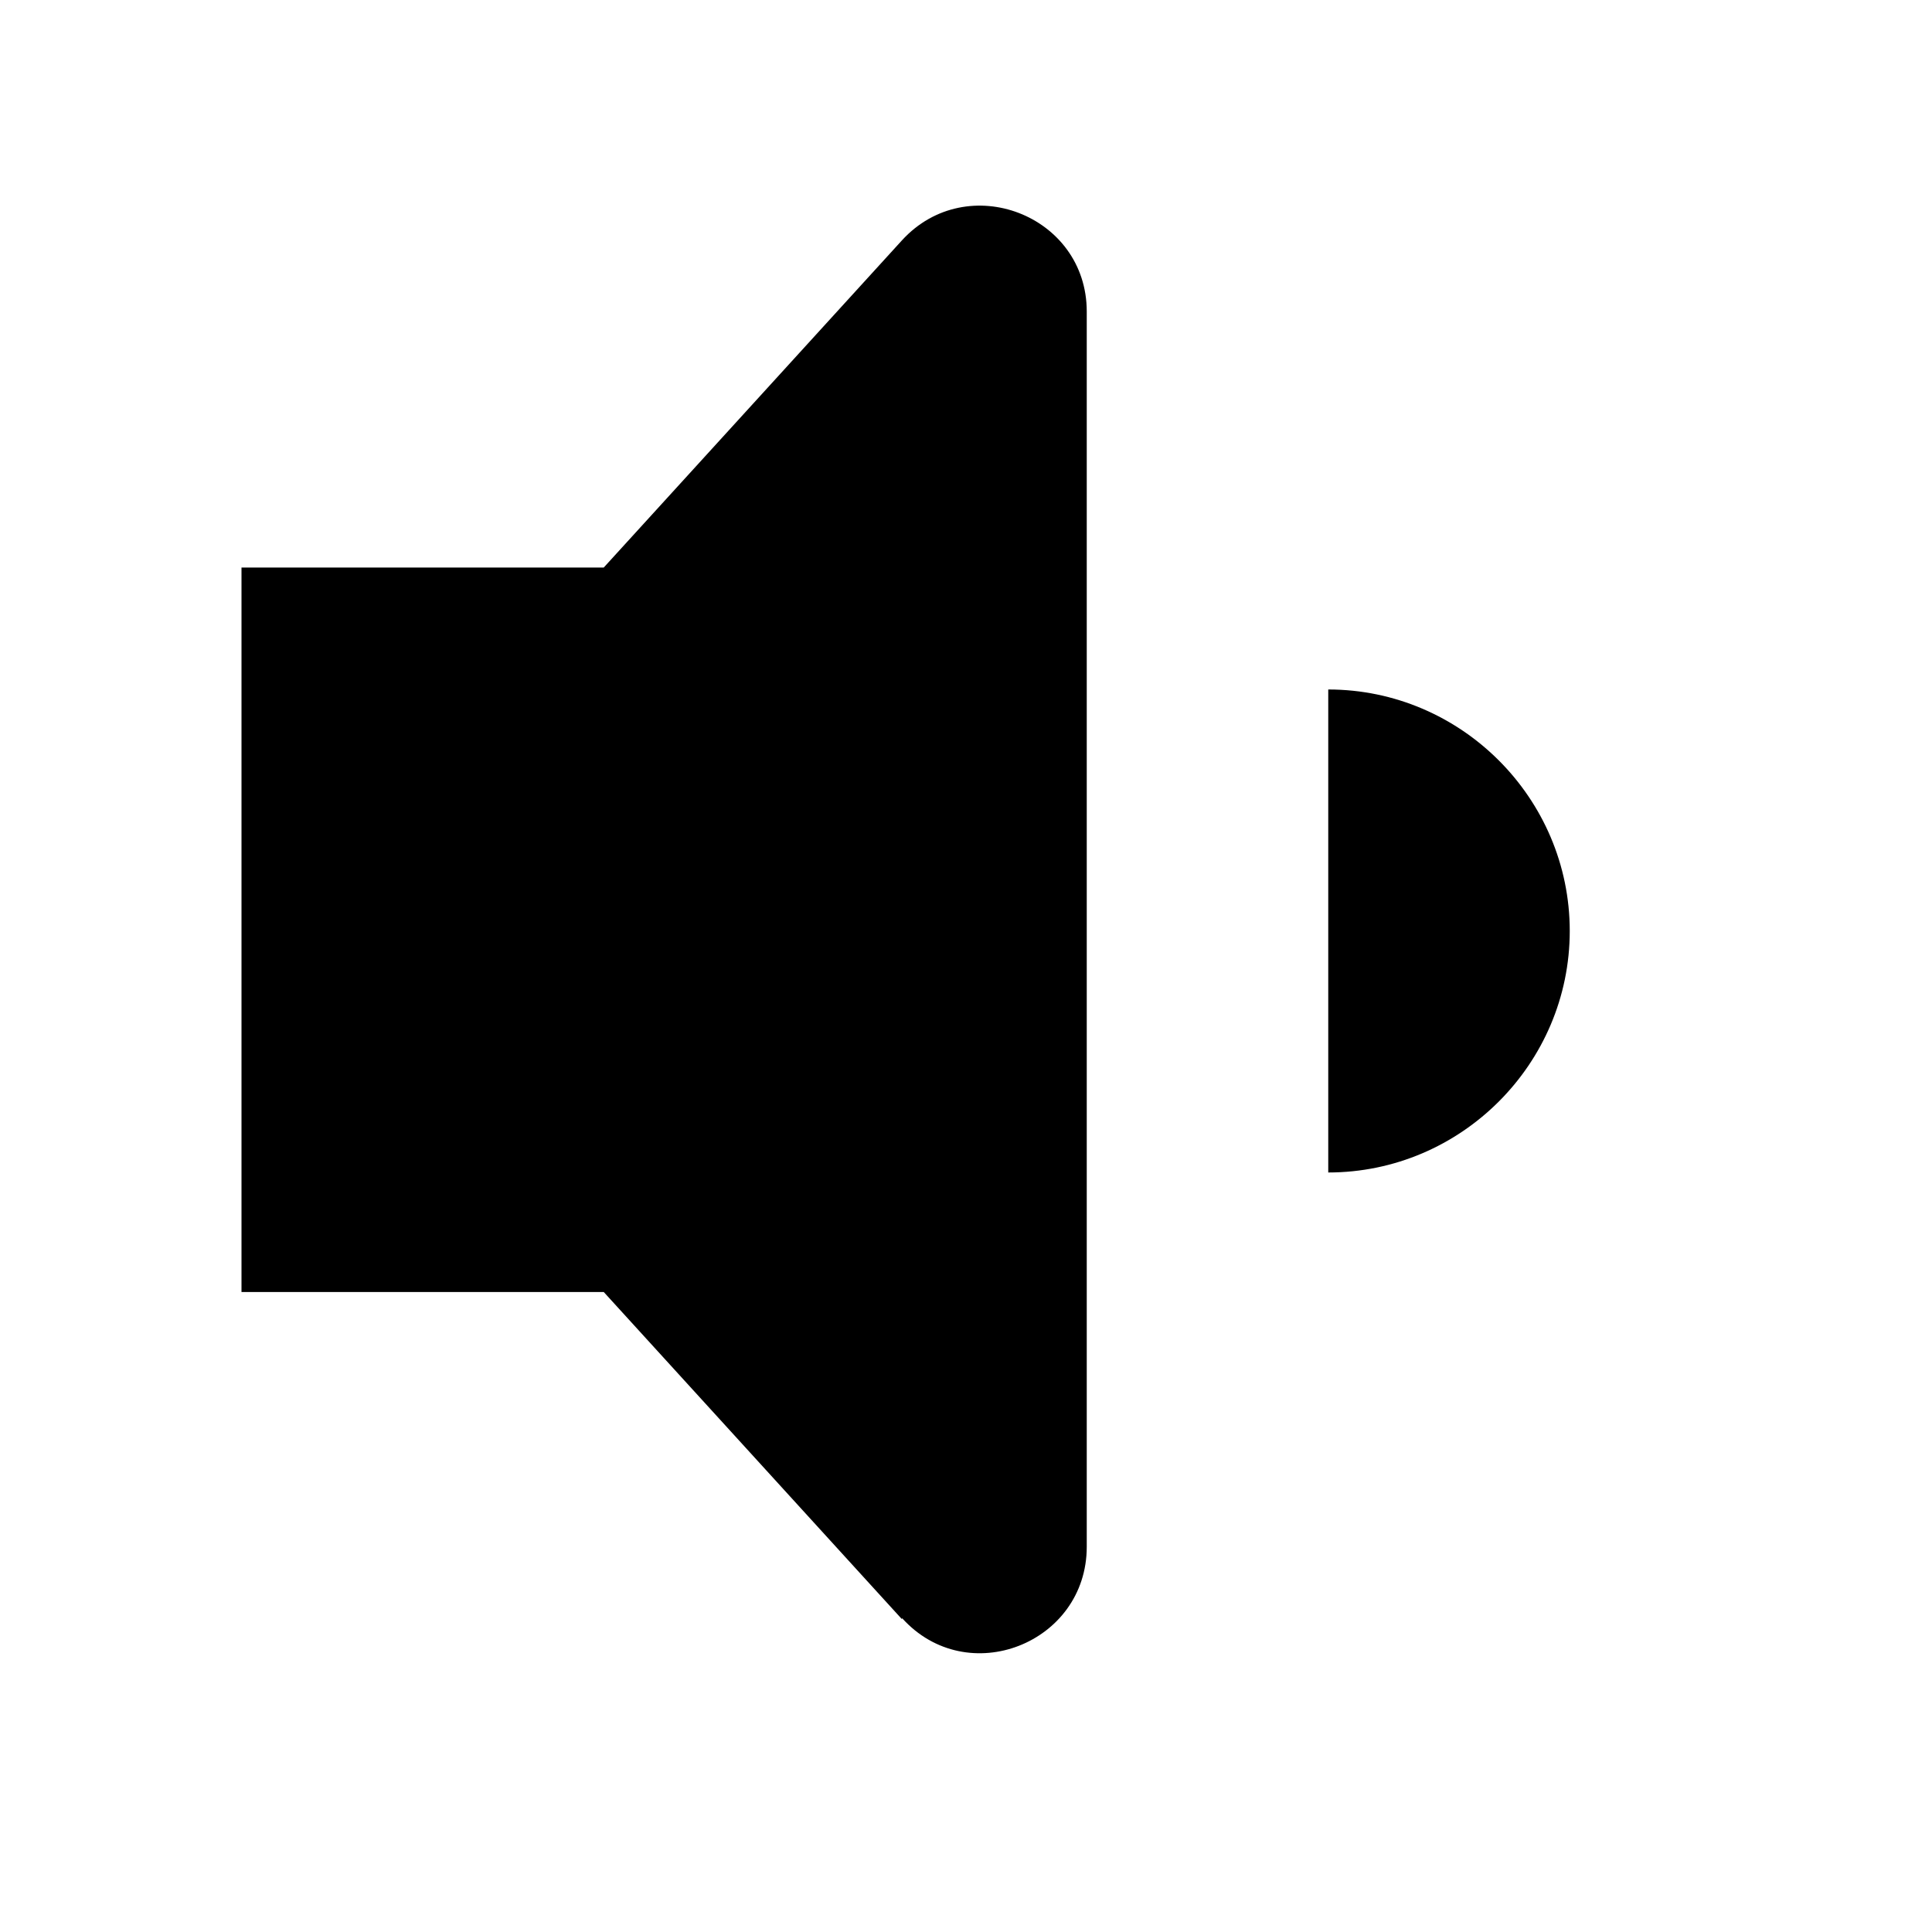
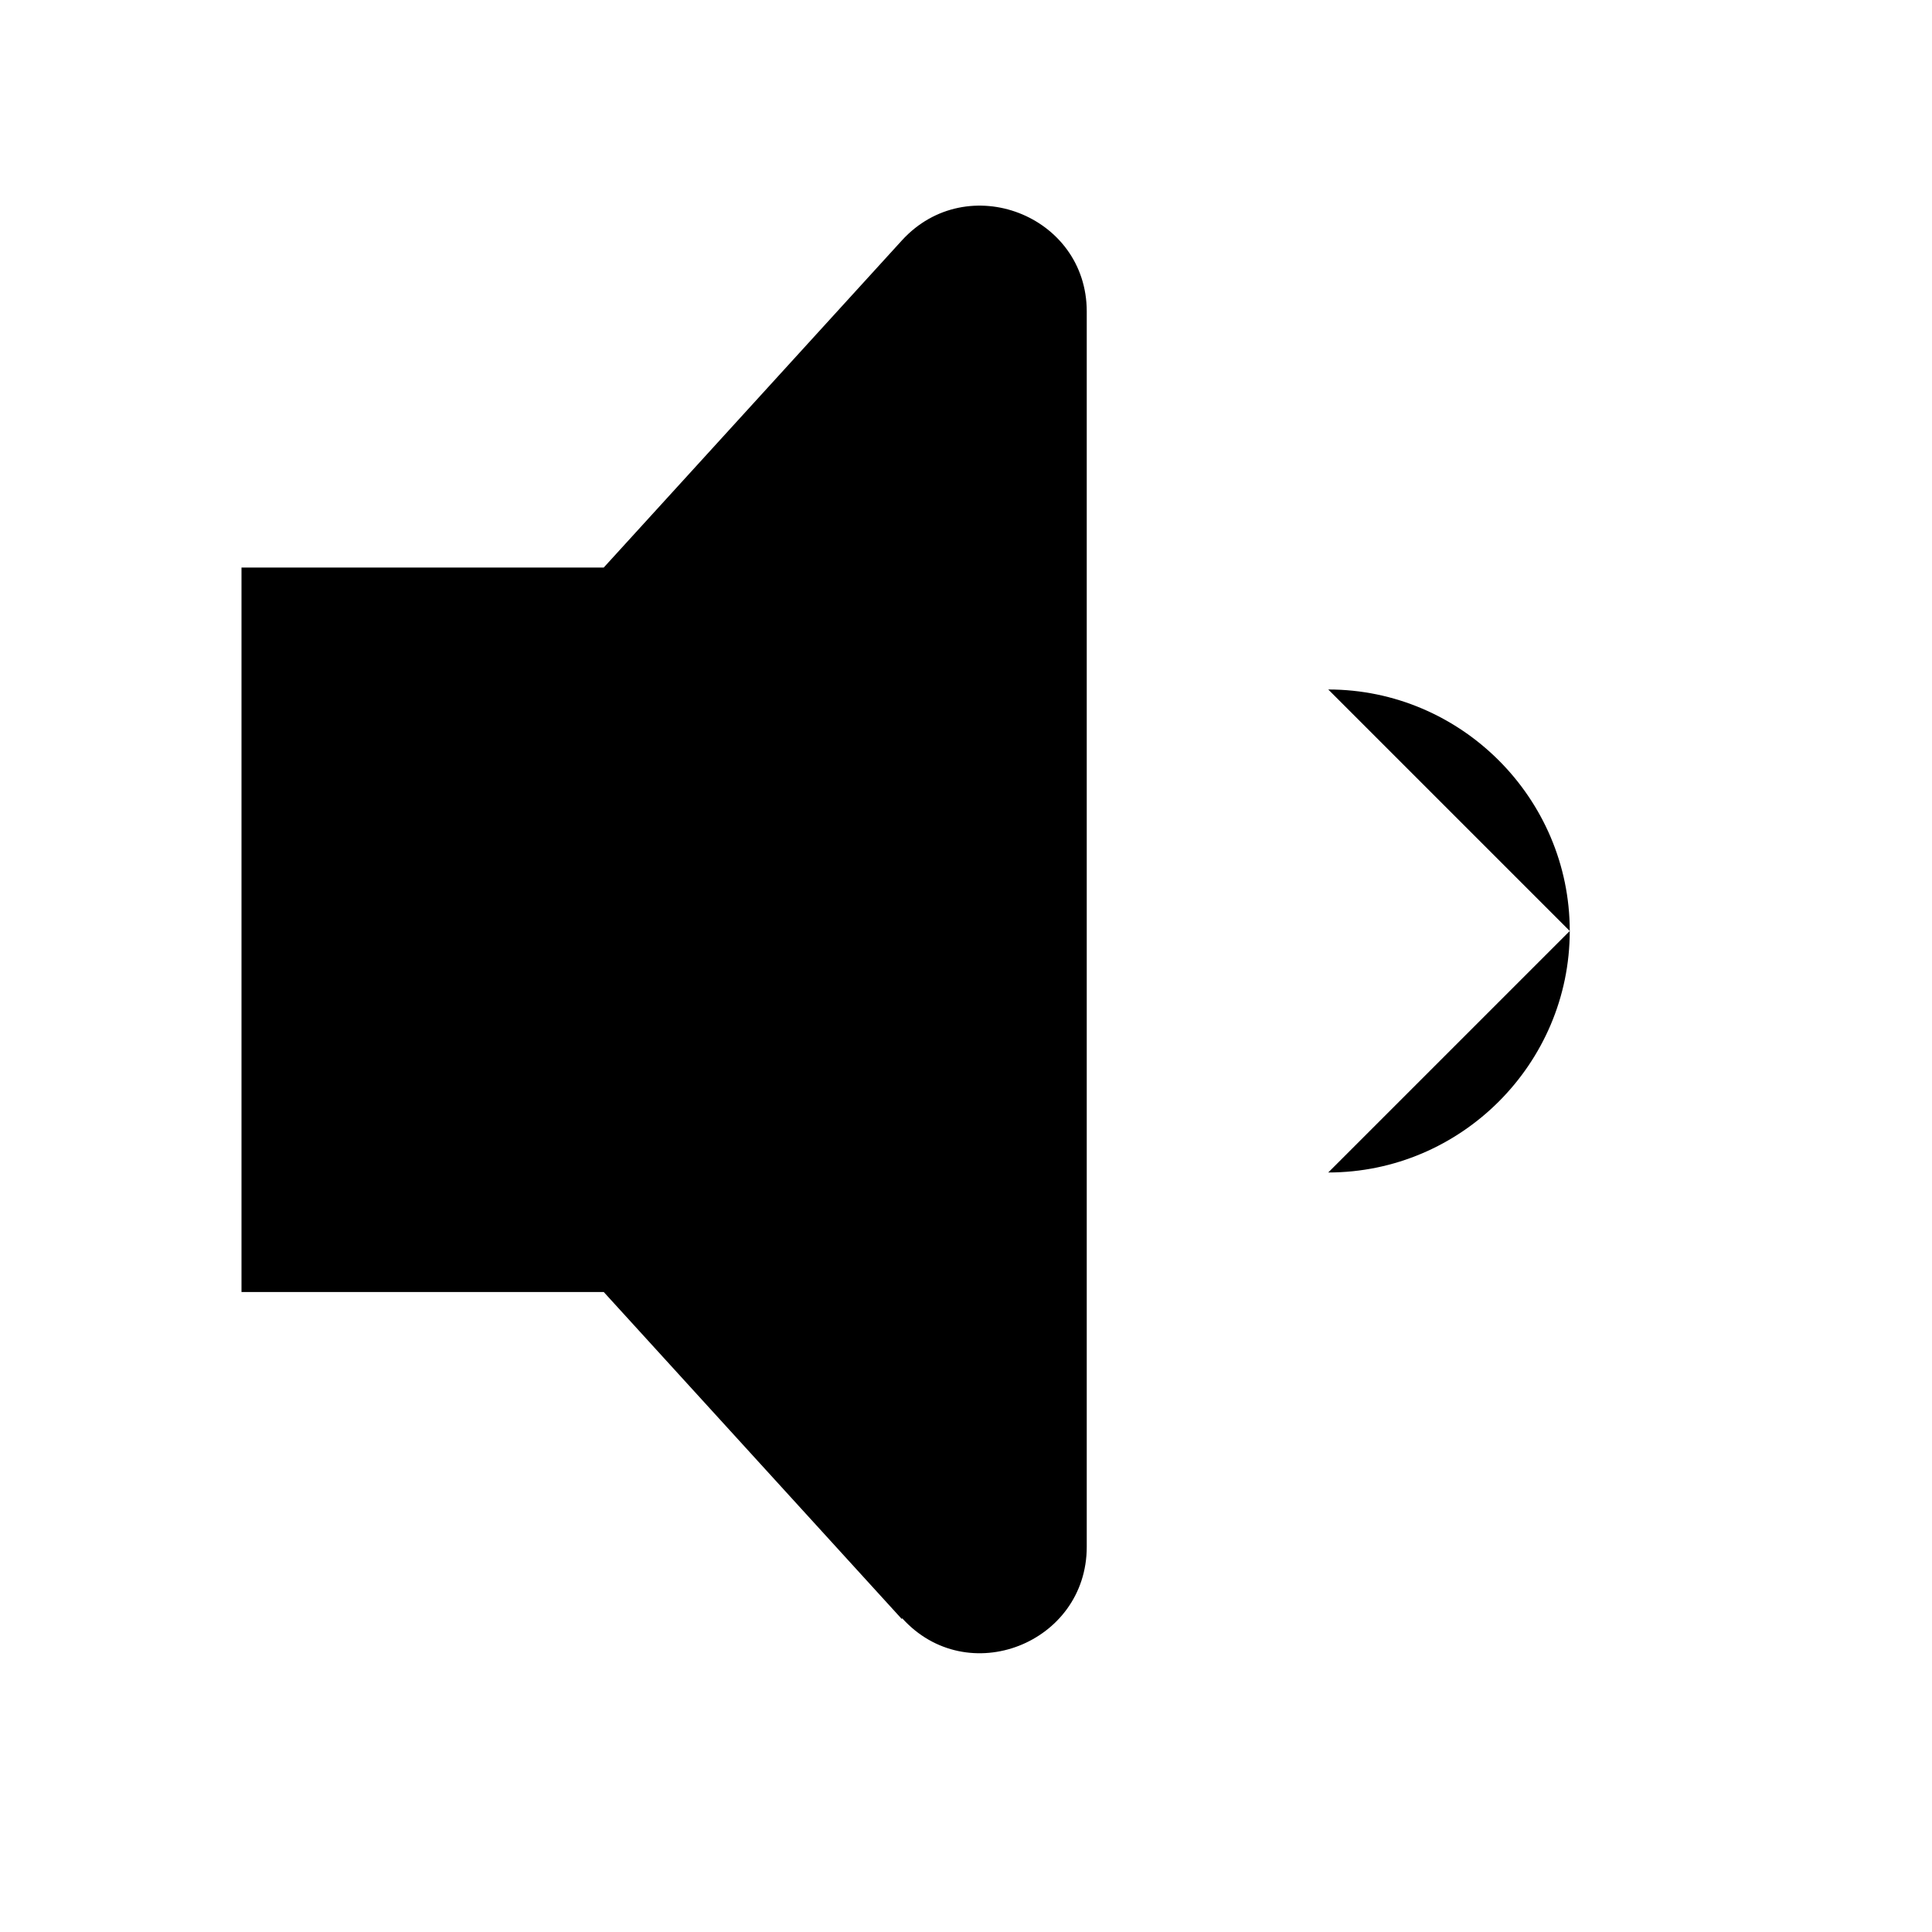
<svg xmlns="http://www.w3.org/2000/svg" viewBox="0 0 16 16">
  <path d="M7.47 13.41L5 10.7H2V4.7H5L7.47 1.99C8.01 1.4 9 1.78 9 2.58V12.81C9 13.61 8.01 14 7.47 13.4V13.41Z" class="stroke-linejoin-round" />
-   <path d="M11 9.71C12.1 9.71 13 8.81 13 7.71C13 6.61 12.1 5.71 11 5.71" />
+   <path d="M13 7.71C13 8.81 12.1 9.71 11 9.71" pathLength="1" class="awsui-icon-wave-1" />
+   <path d="M13 7.71C13 6.61 12.1 5.71 11 5.71" pathLength="1" class="awsui-icon-wave-1" />
</svg>
